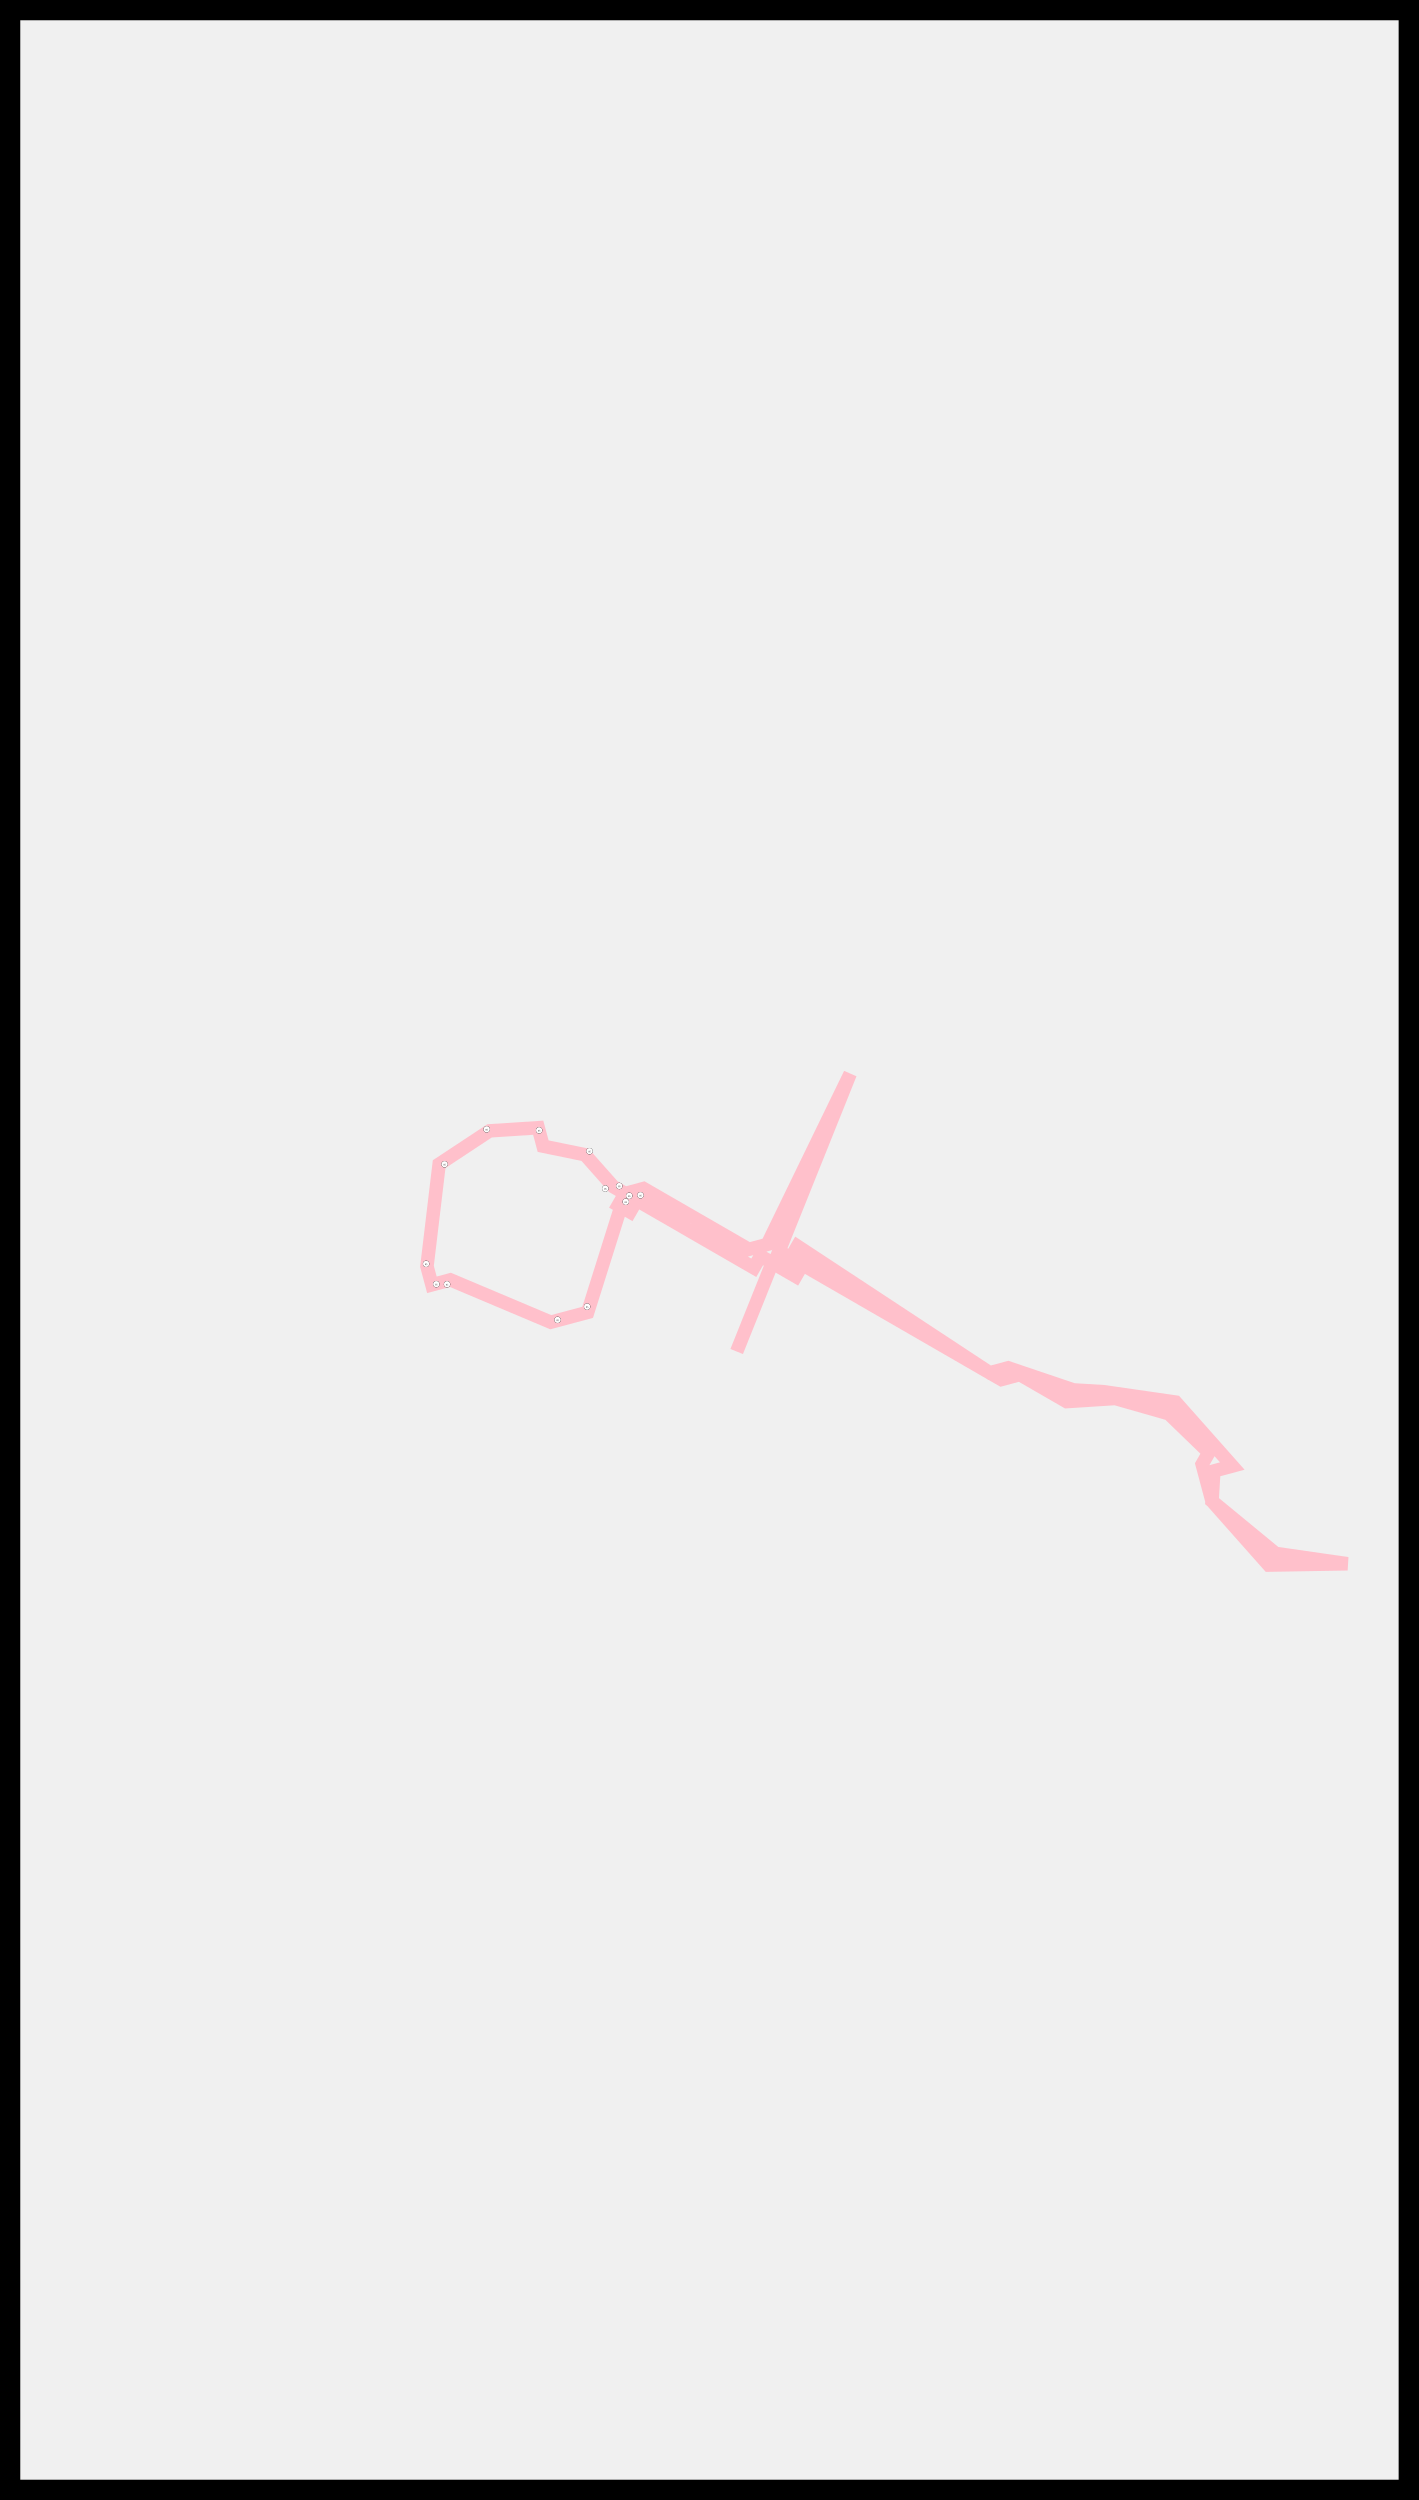
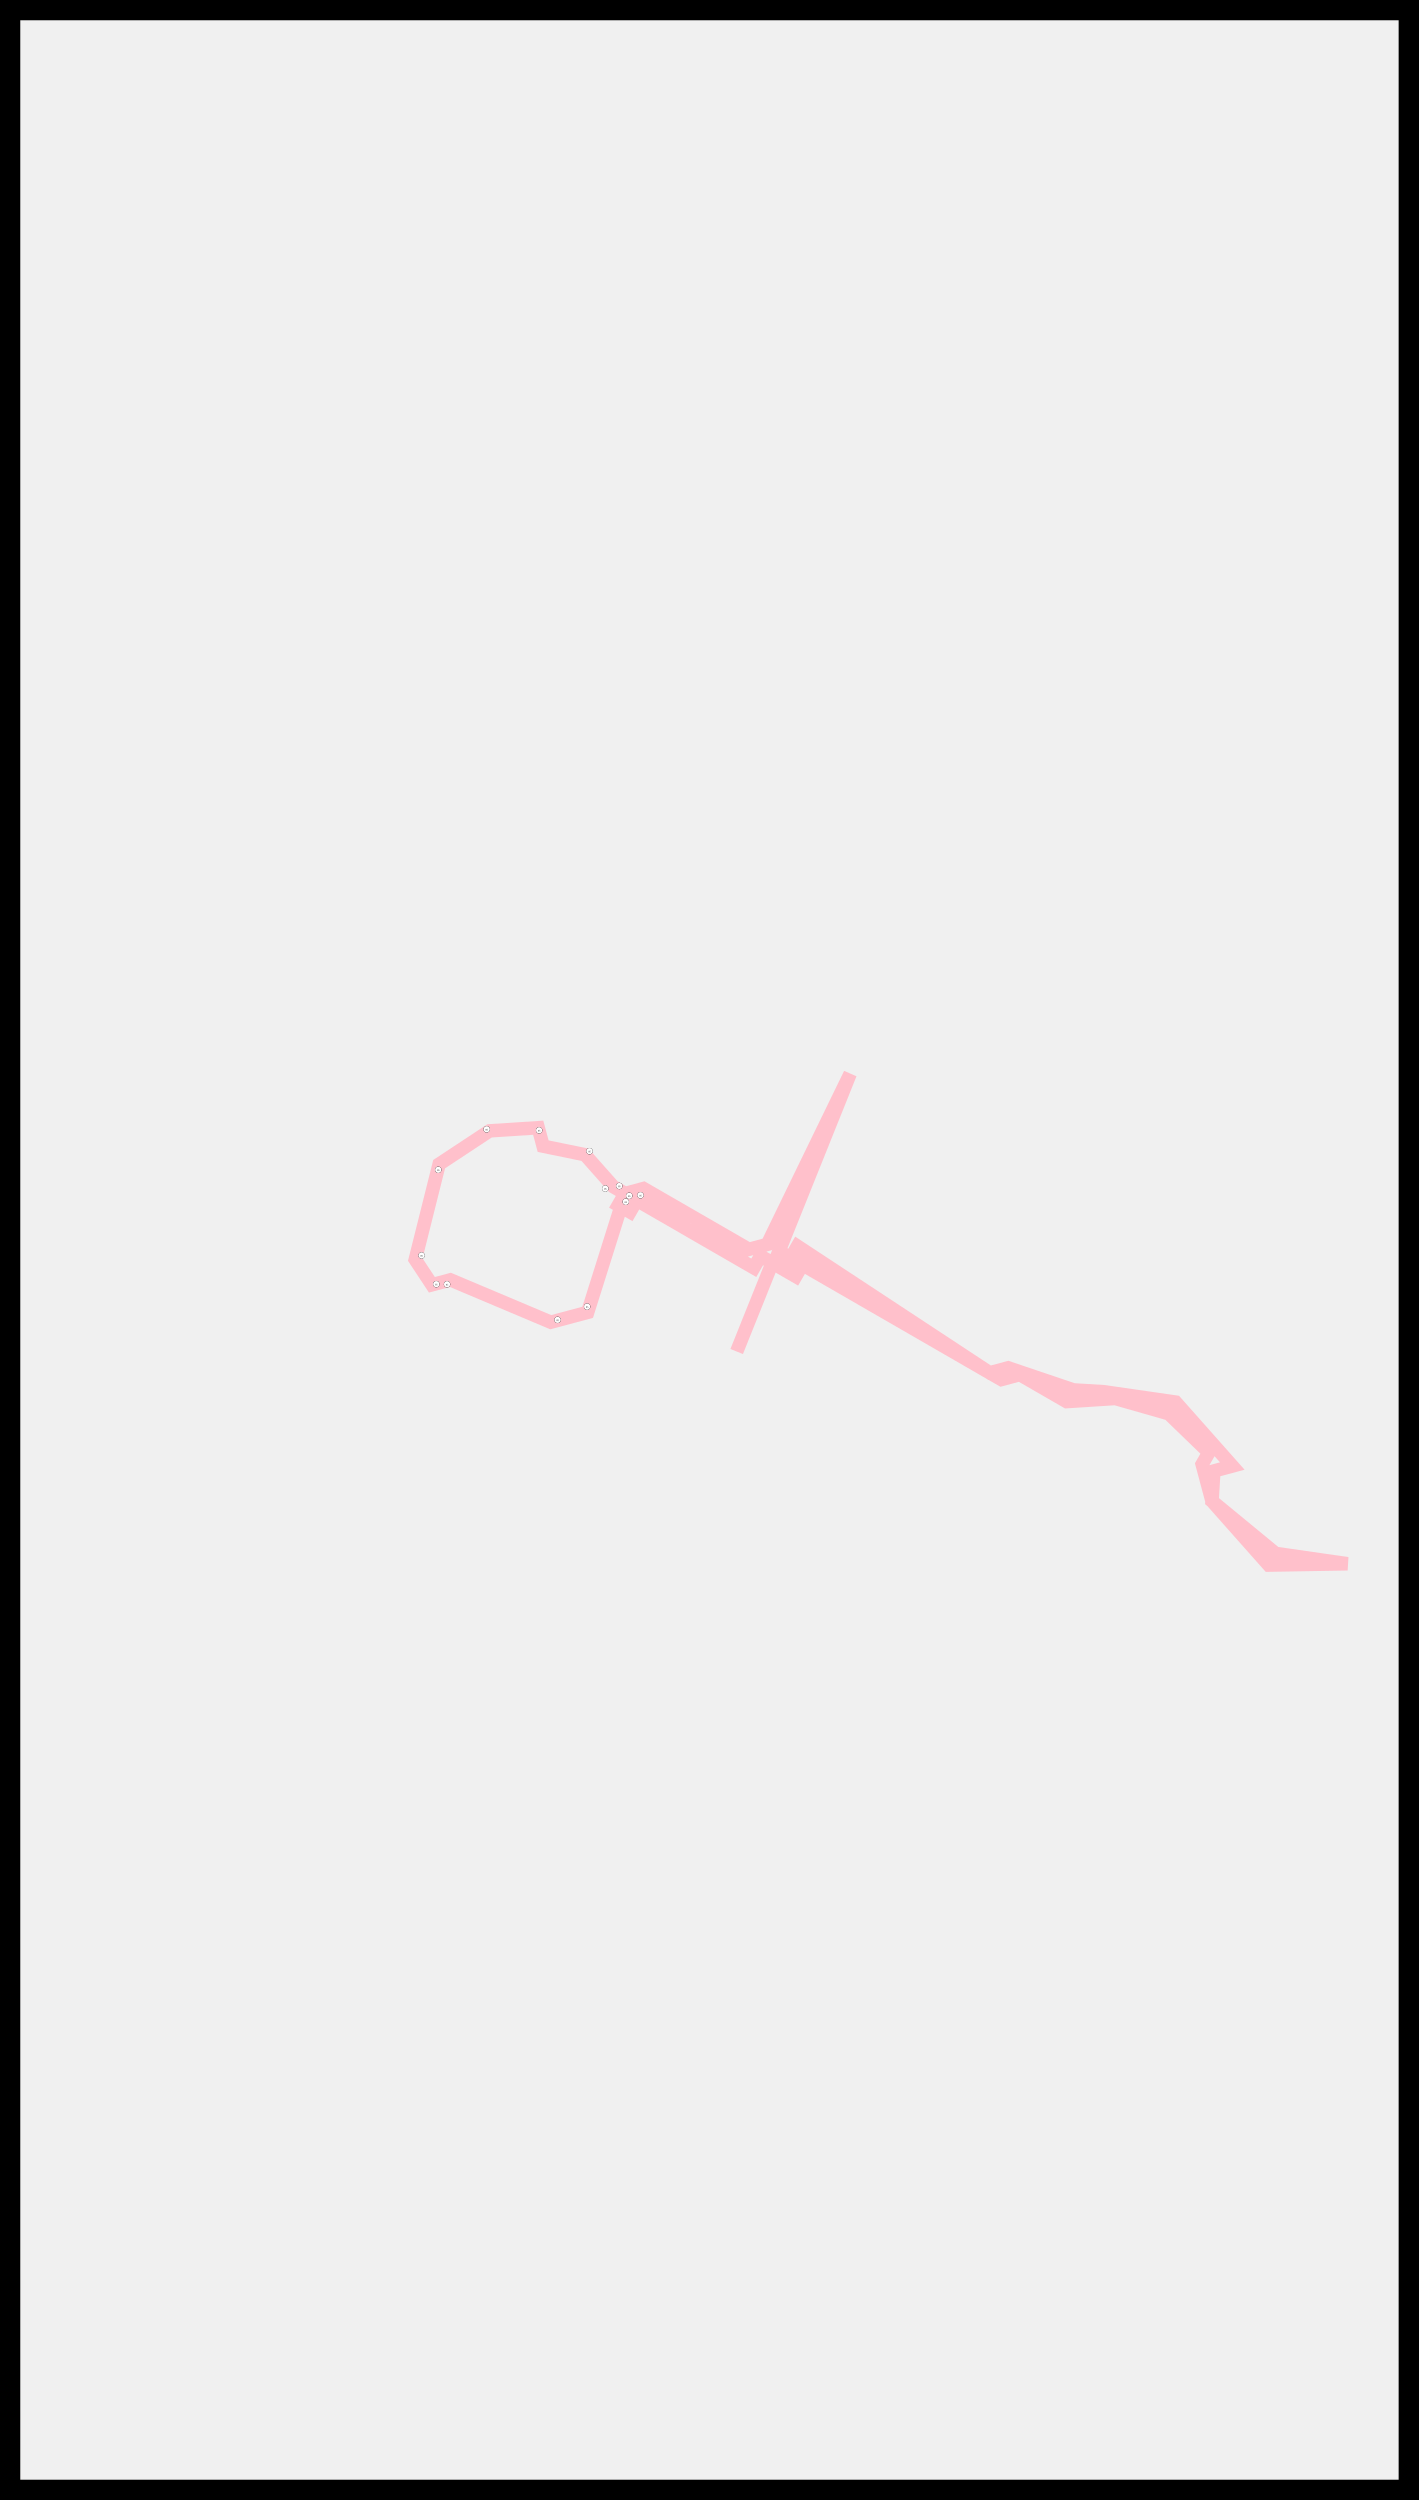
<svg xmlns="http://www.w3.org/2000/svg" width="1050" height="1850">
  <g transform="translate(525 925) rotate(30) scale(10000 -10000) translate(-106.8125 6.5925)">
    <path d="M106.76 -6.5 L106.865 -6.5 L106.865 -6.685 L106.76 -6.685 Z" fill="none" stroke="black" stroke-width="0.003" transform="translate(106.8125 -6.5925) rotate(30) translate(-106.8125 6.5925)" />
-     <path d="M106.854 -6.59 L106.852 -6.588 L106.852 -6.587 L106.848 -6.586 L106.844 -6.587 L106.841 -6.589 L106.837 -6.589 L106.836 -6.59 L106.819 -6.59 L106.819 -6.591 L106.817 -6.591 L106.818 -6.598 L106.817 -6.591 L106.816 -6.591 L106.816 -6.592 L106.814 -6.592 L106.808 -6.592 L106.808 -6.592 L106.806 -6.592 L106.806 -6.592 L106.806 -6.593 L106.805 -6.593 L106.805 -6.592 L106.807 -6.601 L106.805 -6.603 L106.797 -6.604 L106.796 -6.605 L106.795 -6.604 L106.792 -6.597 L106.794 -6.593 L106.797 -6.591 L106.798 -6.592 L106.801 -6.591 L106.801 -6.591 L106.804 -6.592 L106.804 -6.592 L106.805 -6.592 L106.806 -6.591 L106.806 -6.591 L106.808 -6.591 L106.809 -6.591 L106.814 -6.591 L106.815 -6.591 L106.816 -6.59 L106.816 -6.59 L106.815 -6.576 L106.817 -6.59 L106.818 -6.59 L106.818 -6.589 L106.835 -6.59 L106.836 -6.589 L106.841 -6.588 L106.843 -6.587 L106.848 -6.585 L106.854 -6.587 L106.853 -6.588 L106.854 -6.59 L106.86 -6.591 L106.865 -6.589 L106.86 -6.592 Z" stroke="pink" stroke-width="0.001" fill="none" />
+     <path d="M106.854 -6.59 L106.852 -6.588 L106.852 -6.587 L106.848 -6.586 L106.844 -6.587 L106.841 -6.589 L106.837 -6.589 L106.836 -6.59 L106.819 -6.59 L106.819 -6.591 L106.817 -6.591 L106.818 -6.598 L106.817 -6.591 L106.816 -6.591 L106.816 -6.592 L106.814 -6.592 L106.808 -6.592 L106.808 -6.592 L106.806 -6.592 L106.806 -6.592 L106.806 -6.593 L106.805 -6.593 L106.805 -6.592 L106.807 -6.601 L106.805 -6.603 L106.797 -6.604 L106.796 -6.605 L106.794 -6.604 L106.792 -6.597 L106.794 -6.593 L106.797 -6.591 L106.798 -6.592 L106.801 -6.591 L106.801 -6.591 L106.804 -6.592 L106.804 -6.592 L106.805 -6.592 L106.806 -6.591 L106.806 -6.591 L106.808 -6.591 L106.809 -6.591 L106.814 -6.591 L106.815 -6.591 L106.816 -6.59 L106.816 -6.59 L106.815 -6.576 L106.817 -6.59 L106.818 -6.59 L106.818 -6.589 L106.835 -6.59 L106.836 -6.589 L106.841 -6.588 L106.843 -6.587 L106.848 -6.585 L106.854 -6.587 L106.853 -6.588 L106.854 -6.59 L106.86 -6.591 L106.865 -6.589 L106.86 -6.592 Z" stroke="pink" stroke-width="0.001" fill="none" />
    <circle cx="106.806" cy="-12.592" r="15" transform="translate(106.8061 -6.591623) scale(0.000015 -0.000015) translate(-106.8061 6.591623) translate(106.8125 -6.5925) rotate(-30) translate(-106.8125 6.5925)" fill="white" stroke="black" stroke-width="2" />
    <circle cx="106.805" cy="-12.593" r="15" transform="translate(106.8054 -6.592584) scale(0.000015 -0.000015) translate(-106.8054 6.592584) translate(106.8125 -6.5925) rotate(-30) translate(-106.8125 6.5925)" fill="white" stroke="black" stroke-width="2" />
    <circle cx="106.805" cy="-12.592" r="15" transform="translate(106.8054 -6.592073) scale(0.000015 -0.000015) translate(-106.8054 6.592073) translate(106.8125 -6.5925) rotate(-30) translate(-106.8125 6.5925)" fill="white" stroke="black" stroke-width="2" />
    <circle cx="106.807" cy="-12.601" r="15" transform="translate(106.8068 -6.600733) scale(0.000015 -0.000015) translate(-106.8068 6.600733) translate(106.8125 -6.5925) rotate(-30) translate(-106.8125 6.5925)" fill="white" stroke="black" stroke-width="2" />
    <circle cx="106.805" cy="-12.603" r="15" transform="translate(106.8054 -6.602675) scale(0.000015 -0.000015) translate(-106.8054 6.602675) translate(106.8125 -6.5925) rotate(-30) translate(-106.8125 6.5925)" fill="white" stroke="black" stroke-width="2" />
    <circle cx="106.797" cy="-12.604" r="15" transform="translate(106.797 -6.604484) scale(0.000015 -0.000015) translate(-106.797 6.604484) translate(106.8125 -6.5925) rotate(-30) translate(-106.8125 6.5925)" fill="white" stroke="black" stroke-width="2" />
    <circle cx="106.796" cy="-12.605" r="15" transform="translate(106.7963 -6.604874) scale(0.000015 -0.000015) translate(-106.7963 6.604874) translate(106.8125 -6.5925) rotate(-30) translate(-106.8125 6.5925)" fill="white" stroke="black" stroke-width="2" />
-     <circle cx="106.795" cy="-12.604" r="15" transform="translate(106.7949 -6.603949) scale(0.000015 -0.000015) translate(-106.7949 6.603949) translate(106.8125 -6.5925) rotate(-30) translate(-106.8125 6.5925)" fill="white" stroke="black" stroke-width="2" />
-     <circle cx="106.792" cy="-12.597" r="15" transform="translate(106.7924 -6.596885) scale(0.000015 -0.000015) translate(-106.7924 6.596885) translate(106.8125 -6.5925) rotate(-30) translate(-106.8125 6.5925)" fill="white" stroke="black" stroke-width="2" />
+     <circle cx="106.794" cy="-12.604" r="15" transform="translate(106.7943 -6.603581) scale(0.000015 -0.000015) translate(-106.7943 6.603581) translate(106.8125 -6.5925) rotate(-30) translate(-106.8125 6.5925)" fill="white" stroke="black" stroke-width="2" />
+     <circle cx="106.792" cy="-12.597" r="15" transform="translate(106.7922 -6.597471) scale(0.000015 -0.000015) translate(-106.7922 6.597471) translate(106.8125 -6.5925) rotate(-30) translate(-106.8125 6.5925)" fill="white" stroke="black" stroke-width="2" />
    <circle cx="106.794" cy="-12.593" r="15" transform="translate(106.7938 -6.593087) scale(0.000015 -0.000015) translate(-106.7938 6.593087) translate(106.8125 -6.5925) rotate(-30) translate(-106.8125 6.5925)" fill="white" stroke="black" stroke-width="2" />
    <circle cx="106.797" cy="-12.591" r="15" transform="translate(106.7972 -6.59121) scale(0.000015 -0.000015) translate(-106.7972 6.59121) translate(106.8125 -6.5925) rotate(-30) translate(-106.8125 6.5925)" fill="white" stroke="black" stroke-width="2" />
    <circle cx="106.801" cy="-12.591" r="15" transform="translate(106.8012 -6.590685) scale(0.000015 -0.000015) translate(-106.8012 6.590685) translate(106.8125 -6.5925) rotate(-30) translate(-106.8125 6.5925)" fill="white" stroke="black" stroke-width="2" />
    <circle cx="106.804" cy="-12.592" r="15" transform="translate(106.8036 -6.592493) scale(0.000015 -0.000015) translate(-106.8036 6.592493) translate(106.8125 -6.5925) rotate(-30) translate(-106.8125 6.5925)" fill="white" stroke="black" stroke-width="2" />
    <circle cx="106.804" cy="-12.592" r="15" transform="translate(106.8044 -6.591812) scale(0.000015 -0.000015) translate(-106.8044 6.591812) translate(106.8125 -6.5925) rotate(-30) translate(-106.8125 6.5925)" fill="white" stroke="black" stroke-width="2" />
    <circle cx="106.806" cy="-12.592" r="15" transform="translate(106.8061 -6.591623) scale(0.000015 -0.000015) translate(-106.8061 6.591623) translate(106.8125 -6.5925) rotate(-30) translate(-106.8125 6.5925)" fill="white" stroke="none" />
    <circle cx="106.805" cy="-12.593" r="15" transform="translate(106.8054 -6.592584) scale(0.000015 -0.000015) translate(-106.8054 6.592584) translate(106.8125 -6.5925) rotate(-30) translate(-106.8125 6.5925)" fill="white" stroke="none" />
    <circle cx="106.805" cy="-12.592" r="15" transform="translate(106.8054 -6.592073) scale(0.000015 -0.000015) translate(-106.8054 6.592073) translate(106.8125 -6.5925) rotate(-30) translate(-106.8125 6.5925)" fill="white" stroke="none" />
    <circle cx="106.807" cy="-12.601" r="15" transform="translate(106.8068 -6.600733) scale(0.000015 -0.000015) translate(-106.8068 6.600733) translate(106.8125 -6.5925) rotate(-30) translate(-106.8125 6.5925)" fill="white" stroke="none" />
    <circle cx="106.805" cy="-12.603" r="15" transform="translate(106.8054 -6.602675) scale(0.000015 -0.000015) translate(-106.8054 6.602675) translate(106.8125 -6.5925) rotate(-30) translate(-106.8125 6.5925)" fill="white" stroke="none" />
    <circle cx="106.797" cy="-12.604" r="15" transform="translate(106.797 -6.604484) scale(0.000015 -0.000015) translate(-106.797 6.604484) translate(106.8125 -6.5925) rotate(-30) translate(-106.8125 6.5925)" fill="white" stroke="none" />
    <circle cx="106.796" cy="-12.605" r="15" transform="translate(106.7963 -6.604874) scale(0.000015 -0.000015) translate(-106.7963 6.604874) translate(106.8125 -6.5925) rotate(-30) translate(-106.8125 6.5925)" fill="white" stroke="none" />
-     <circle cx="106.795" cy="-12.604" r="15" transform="translate(106.7949 -6.603949) scale(0.000015 -0.000015) translate(-106.7949 6.603949) translate(106.8125 -6.5925) rotate(-30) translate(-106.8125 6.5925)" fill="white" stroke="none" />
-     <circle cx="106.792" cy="-12.597" r="15" transform="translate(106.7924 -6.596885) scale(0.000015 -0.000015) translate(-106.7924 6.596885) translate(106.8125 -6.5925) rotate(-30) translate(-106.8125 6.5925)" fill="white" stroke="none" />
+     <circle cx="106.794" cy="-12.604" r="15" transform="translate(106.7943 -6.603581) scale(0.000015 -0.000015) translate(-106.7943 6.603581) translate(106.8125 -6.5925) rotate(-30) translate(-106.8125 6.5925)" fill="white" stroke="none" />
+     <circle cx="106.792" cy="-12.597" r="15" transform="translate(106.7922 -6.597471) scale(0.000015 -0.000015) translate(-106.7922 6.597471) translate(106.8125 -6.5925) rotate(-30) translate(-106.8125 6.5925)" fill="white" stroke="none" />
    <circle cx="106.794" cy="-12.593" r="15" transform="translate(106.7938 -6.593087) scale(0.000015 -0.000015) translate(-106.7938 6.593087) translate(106.8125 -6.5925) rotate(-30) translate(-106.8125 6.5925)" fill="white" stroke="none" />
    <circle cx="106.797" cy="-12.591" r="15" transform="translate(106.7972 -6.59121) scale(0.000015 -0.000015) translate(-106.7972 6.59121) translate(106.8125 -6.5925) rotate(-30) translate(-106.8125 6.5925)" fill="white" stroke="none" />
    <circle cx="106.801" cy="-12.591" r="15" transform="translate(106.8012 -6.590685) scale(0.000015 -0.000015) translate(-106.8012 6.590685) translate(106.8125 -6.5925) rotate(-30) translate(-106.8125 6.5925)" fill="white" stroke="none" />
    <circle cx="106.804" cy="-12.592" r="15" transform="translate(106.8036 -6.592493) scale(0.000015 -0.000015) translate(-106.8036 6.592493) translate(106.8125 -6.5925) rotate(-30) translate(-106.8125 6.5925)" fill="white" stroke="none" />
    <circle cx="106.804" cy="-12.592" r="15" transform="translate(106.8044 -6.591812) scale(0.000015 -0.000015) translate(-106.8044 6.591812) translate(106.8125 -6.5925) rotate(-30) translate(-106.8125 6.5925)" fill="white" stroke="none" />
    <text x="106.806" y="-6.592" fill="black" text-anchor="middle" transform="translate(106.8061 -6.591623) scale(0.000015 -0.000015) translate(-106.8061 6.591623) translate(106.8125 -6.5925) rotate(-30) translate(-106.8125 6.5925)">05</text>
    <text x="106.805" y="-6.593" fill="black" text-anchor="middle" transform="translate(106.8054 -6.592584) scale(0.000015 -0.000015) translate(-106.8054 6.592584) translate(106.8125 -6.5925) rotate(-30) translate(-106.8125 6.5925)">05</text>
    <text x="106.805" y="-6.592" fill="black" text-anchor="middle" transform="translate(106.8054 -6.592073) scale(0.000015 -0.000015) translate(-106.8054 6.592073) translate(106.8125 -6.5925) rotate(-30) translate(-106.8125 6.5925)">05</text>
    <text x="106.807" y="-6.601" fill="black" text-anchor="middle" transform="translate(106.8068 -6.600733) scale(0.000015 -0.000015) translate(-106.8068 6.600733) translate(106.8125 -6.5925) rotate(-30) translate(-106.8125 6.5925)">05</text>
    <text x="106.805" y="-6.603" fill="black" text-anchor="middle" transform="translate(106.8054 -6.602675) scale(0.000015 -0.000015) translate(-106.8054 6.602675) translate(106.8125 -6.5925) rotate(-30) translate(-106.8125 6.5925)">05</text>
    <text x="106.797" y="-6.604" fill="black" text-anchor="middle" transform="translate(106.797 -6.604484) scale(0.000015 -0.000015) translate(-106.797 6.604484) translate(106.8125 -6.5925) rotate(-30) translate(-106.8125 6.5925)">05</text>
    <text x="106.796" y="-6.605" fill="black" text-anchor="middle" transform="translate(106.7963 -6.604874) scale(0.000015 -0.000015) translate(-106.7963 6.604874) translate(106.8125 -6.5925) rotate(-30) translate(-106.8125 6.5925)">05</text>
-     <text x="106.795" y="-6.604" fill="black" text-anchor="middle" transform="translate(106.7949 -6.603949) scale(0.000015 -0.000015) translate(-106.7949 6.603949) translate(106.8125 -6.5925) rotate(-30) translate(-106.8125 6.5925)">05</text>
-     <text x="106.792" y="-6.597" fill="black" text-anchor="middle" transform="translate(106.7924 -6.596885) scale(0.000015 -0.000015) translate(-106.7924 6.596885) translate(106.8125 -6.5925) rotate(-30) translate(-106.8125 6.5925)">05</text>
+     <text x="106.794" y="-6.604" fill="black" text-anchor="middle" transform="translate(106.7943 -6.603581) scale(0.000015 -0.000015) translate(-106.7943 6.603581) translate(106.8125 -6.5925) rotate(-30) translate(-106.8125 6.5925)">05</text>
+     <text x="106.792" y="-6.597" fill="black" text-anchor="middle" transform="translate(106.7922 -6.597471) scale(0.000015 -0.000015) translate(-106.7922 6.597471) translate(106.8125 -6.5925) rotate(-30) translate(-106.8125 6.5925)">05</text>
    <text x="106.794" y="-6.593" fill="black" text-anchor="middle" transform="translate(106.7938 -6.593087) scale(0.000015 -0.000015) translate(-106.7938 6.593087) translate(106.8125 -6.5925) rotate(-30) translate(-106.8125 6.5925)">05</text>
    <text x="106.797" y="-6.591" fill="black" text-anchor="middle" transform="translate(106.7972 -6.59121) scale(0.000015 -0.000015) translate(-106.7972 6.59121) translate(106.8125 -6.5925) rotate(-30) translate(-106.8125 6.5925)">05</text>
    <text x="106.801" y="-6.591" fill="black" text-anchor="middle" transform="translate(106.8012 -6.590685) scale(0.000015 -0.000015) translate(-106.8012 6.590685) translate(106.8125 -6.5925) rotate(-30) translate(-106.8125 6.5925)">05</text>
    <text x="106.804" y="-6.592" fill="black" text-anchor="middle" transform="translate(106.8036 -6.592493) scale(0.000015 -0.000015) translate(-106.8036 6.592493) translate(106.8125 -6.5925) rotate(-30) translate(-106.8125 6.5925)">05</text>
    <text x="106.804" y="-6.592" fill="black" text-anchor="middle" transform="translate(106.8044 -6.591812) scale(0.000015 -0.000015) translate(-106.8044 6.591812) translate(106.8125 -6.5925) rotate(-30) translate(-106.8125 6.5925)">05</text>
  </g>
</svg>
